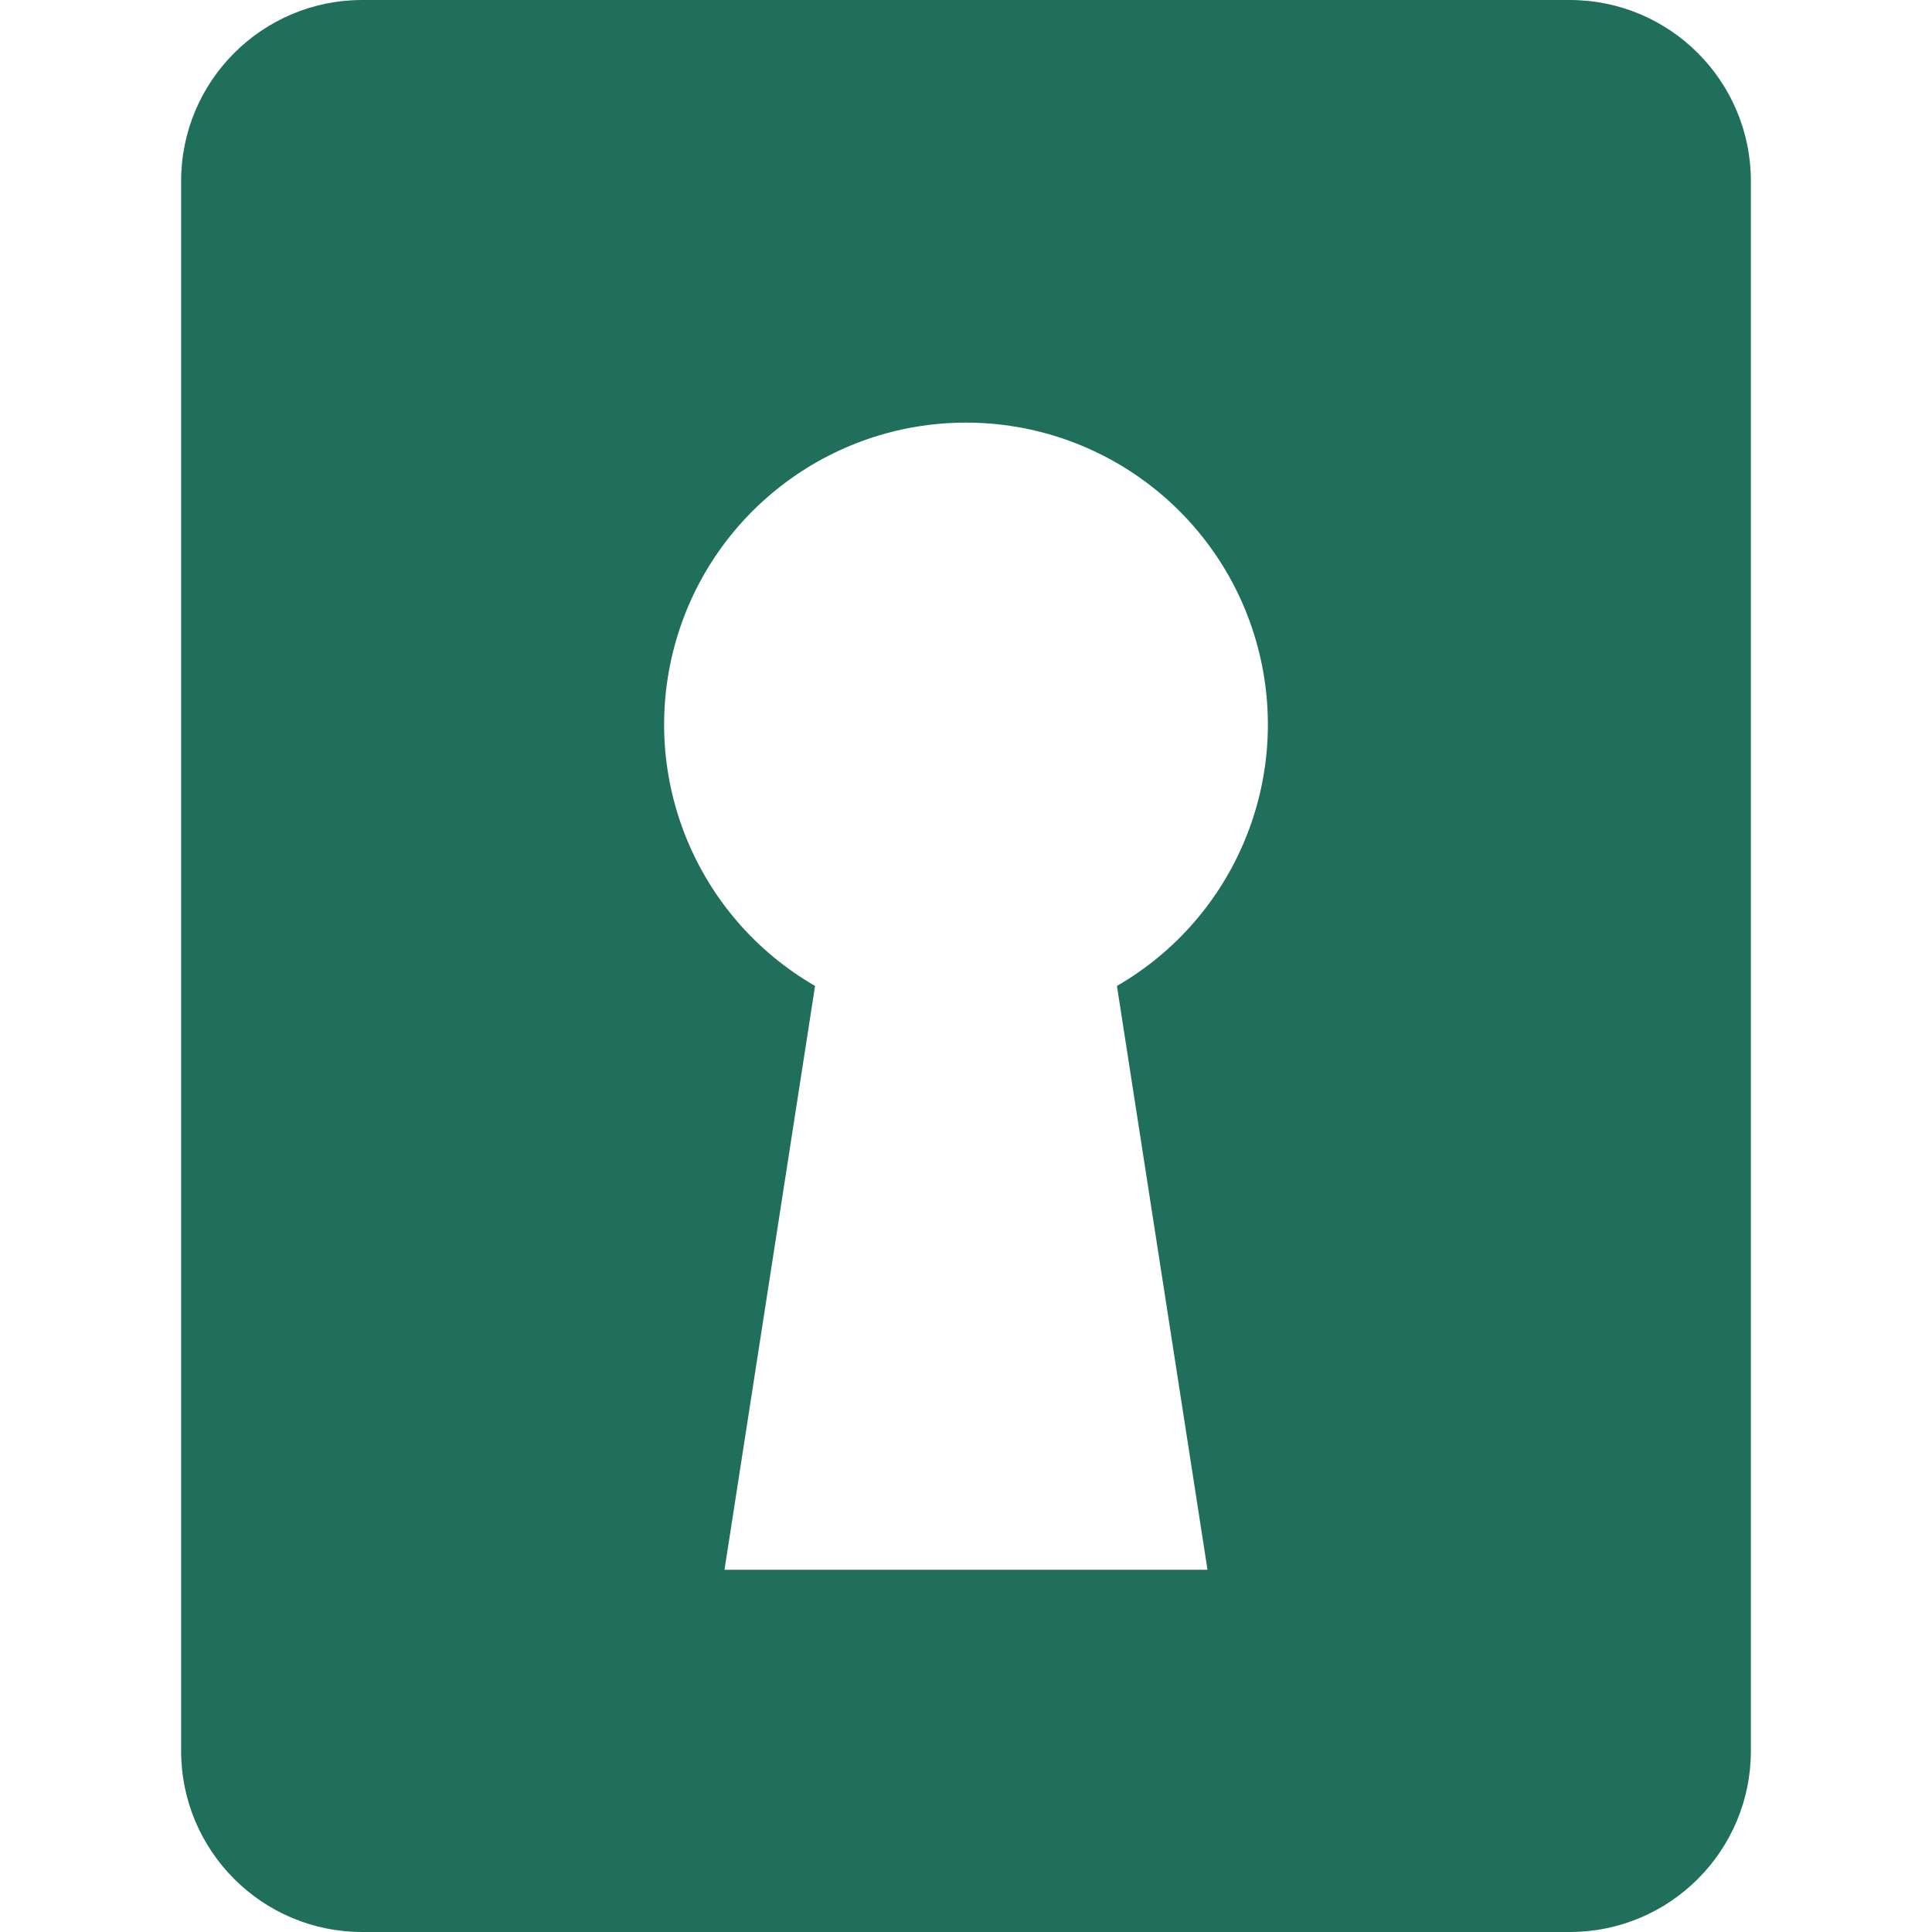
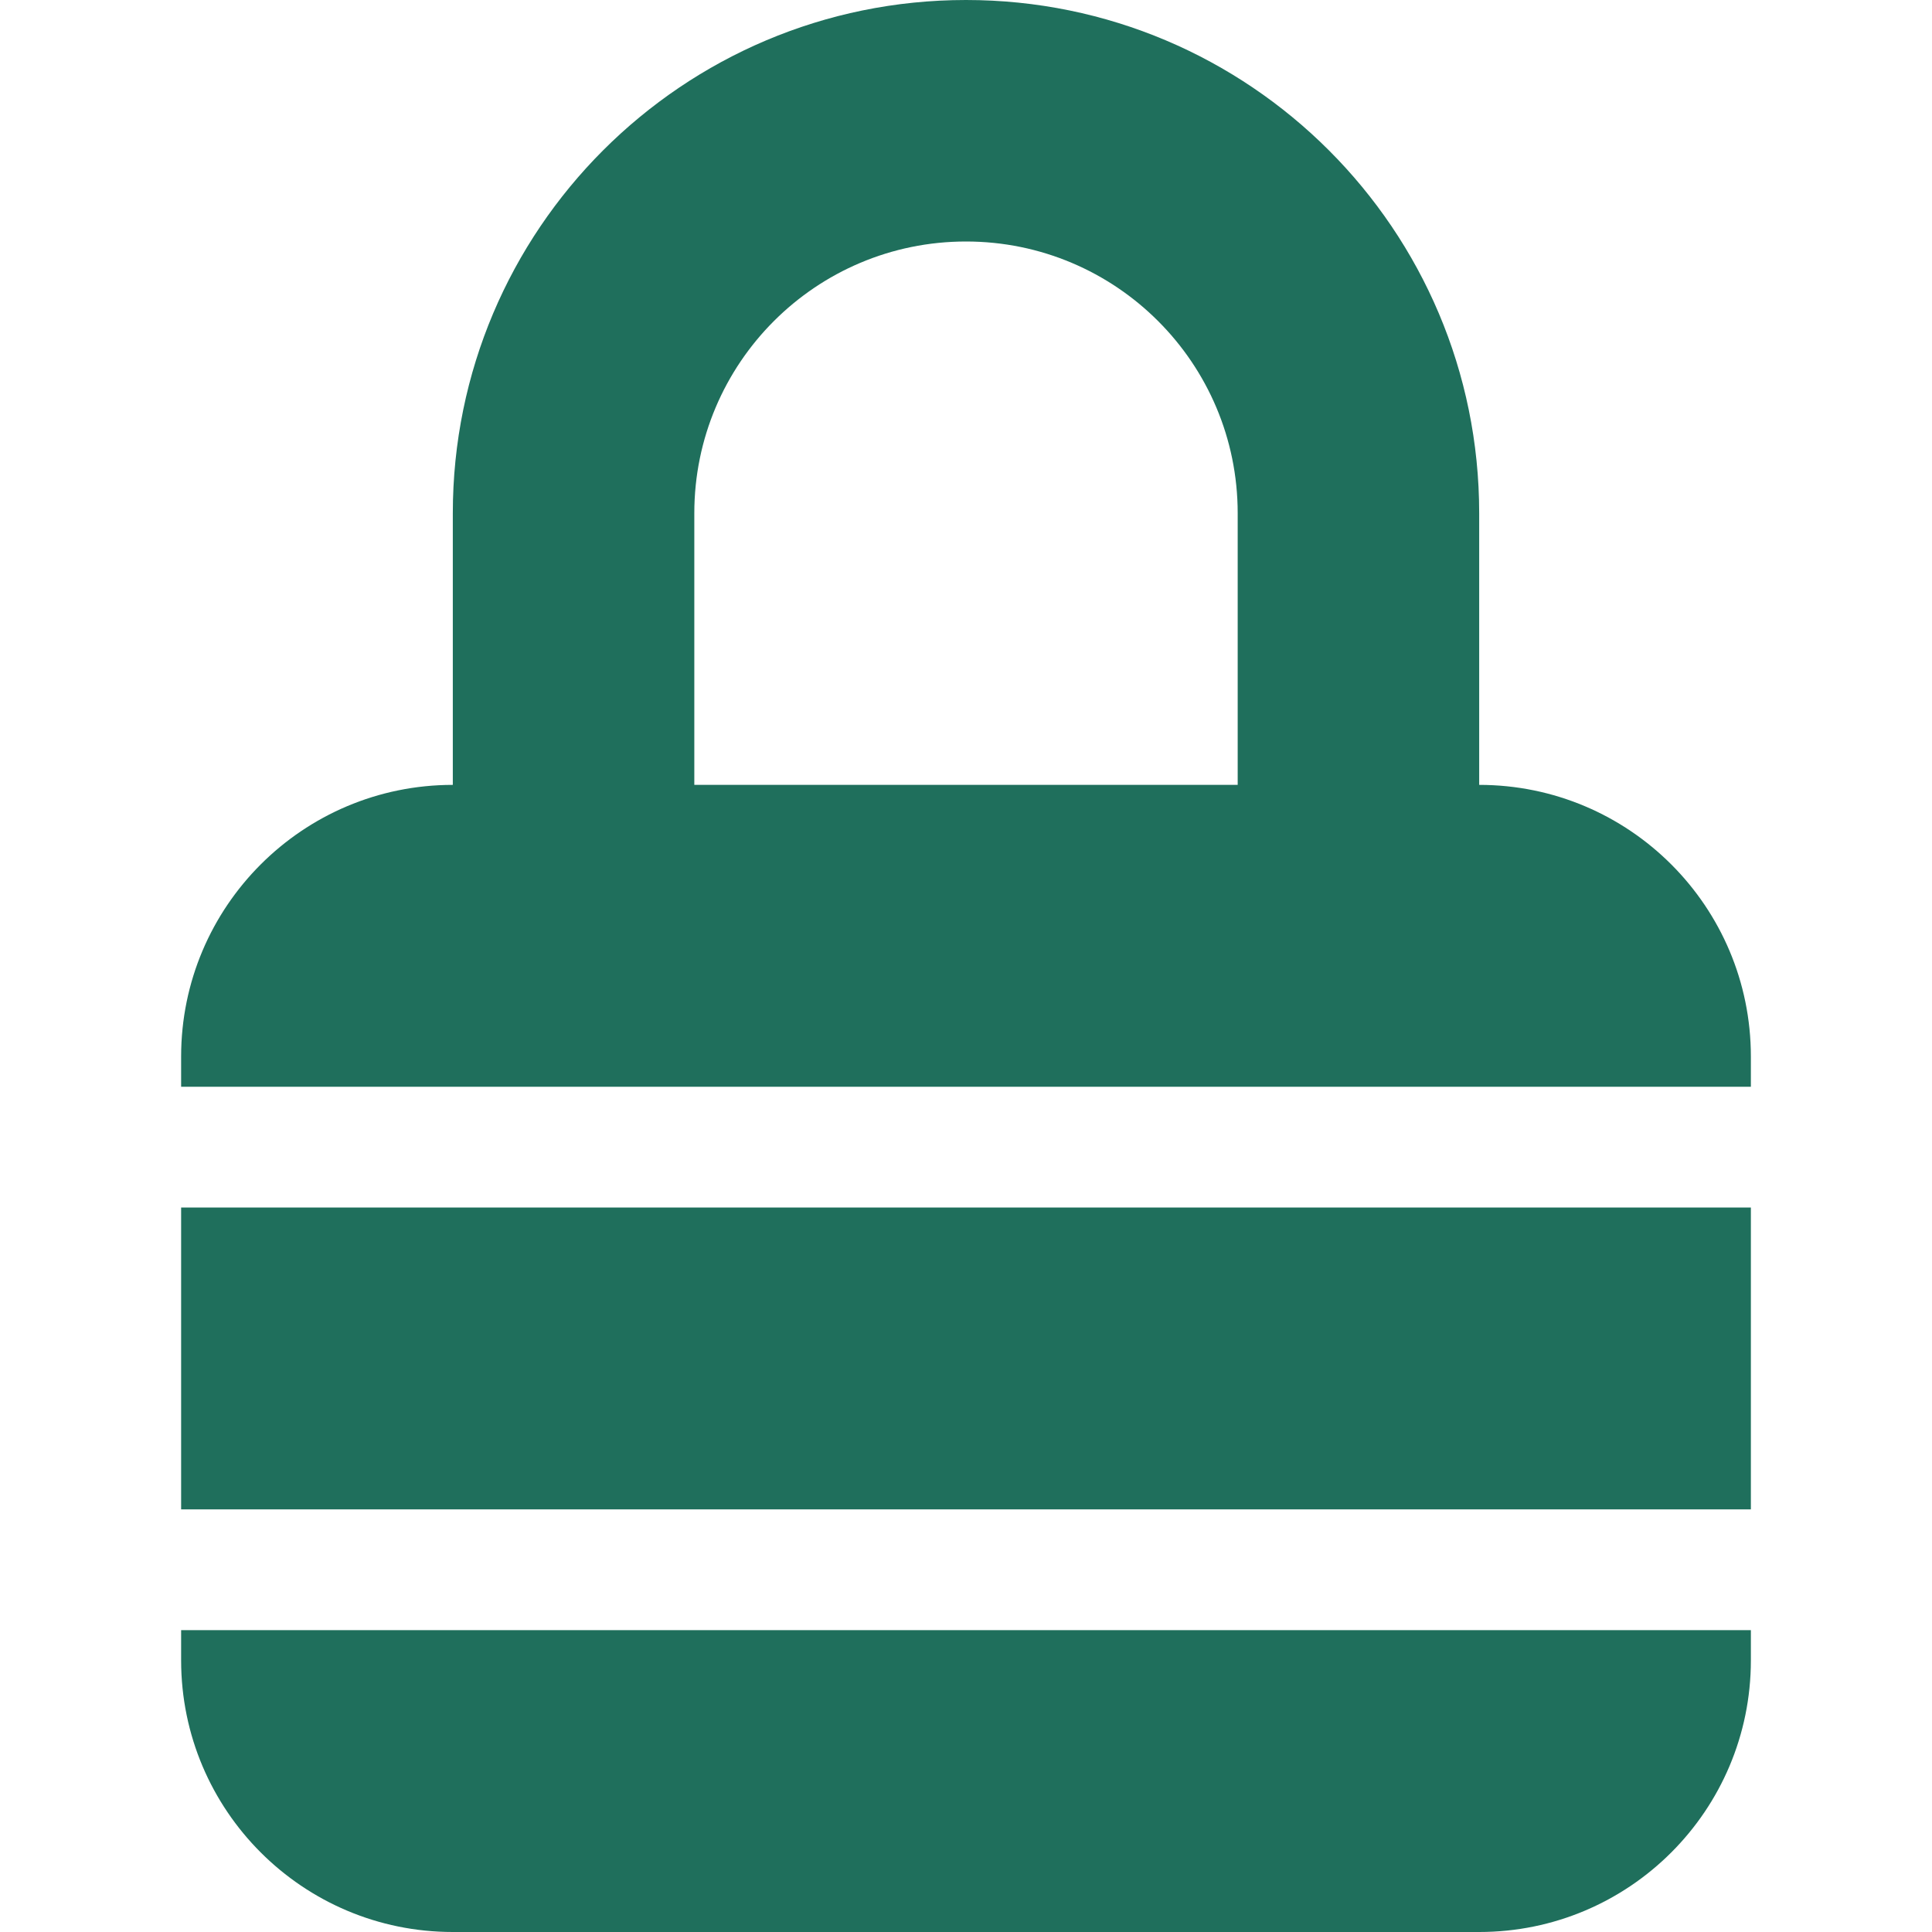
<svg xmlns="http://www.w3.org/2000/svg" viewBox="-3 0 32 32">
-   <path fill="#1F6F5C" fill-rule="evenodd" d="M3 0h20a3 3 0 0 1 3 3v26a3 3 0 0 1-3 3H3a3 3 0 0 1-3-3V3a3 3 0 0 1 3-3Zm10 7a5 5 0 0 0-2.5 9.33L9 26h8l-1.5-9.67A5 5 0 0 0 13 7Z" />
+   <path fill="#1F6F5C" fill-rule="evenodd" d="M4.5 13V8.5a8.5 8.5 0 0 1 17 0V13h-4V8.5a4.5 4.5 0 0 0-9 0V13ZM4.5 13h17a4.5 4.5 0 0 1 4.5 4.5V18H0v-.5A4.5 4.5 0 0 1 4.5 13ZM0 20h26v5H0ZM0 27h26v.5a4.5 4.5 0 0 1-4.5 4.5h-17A4.5 4.5 0 0 1 0 27.5Z" />
</svg>
